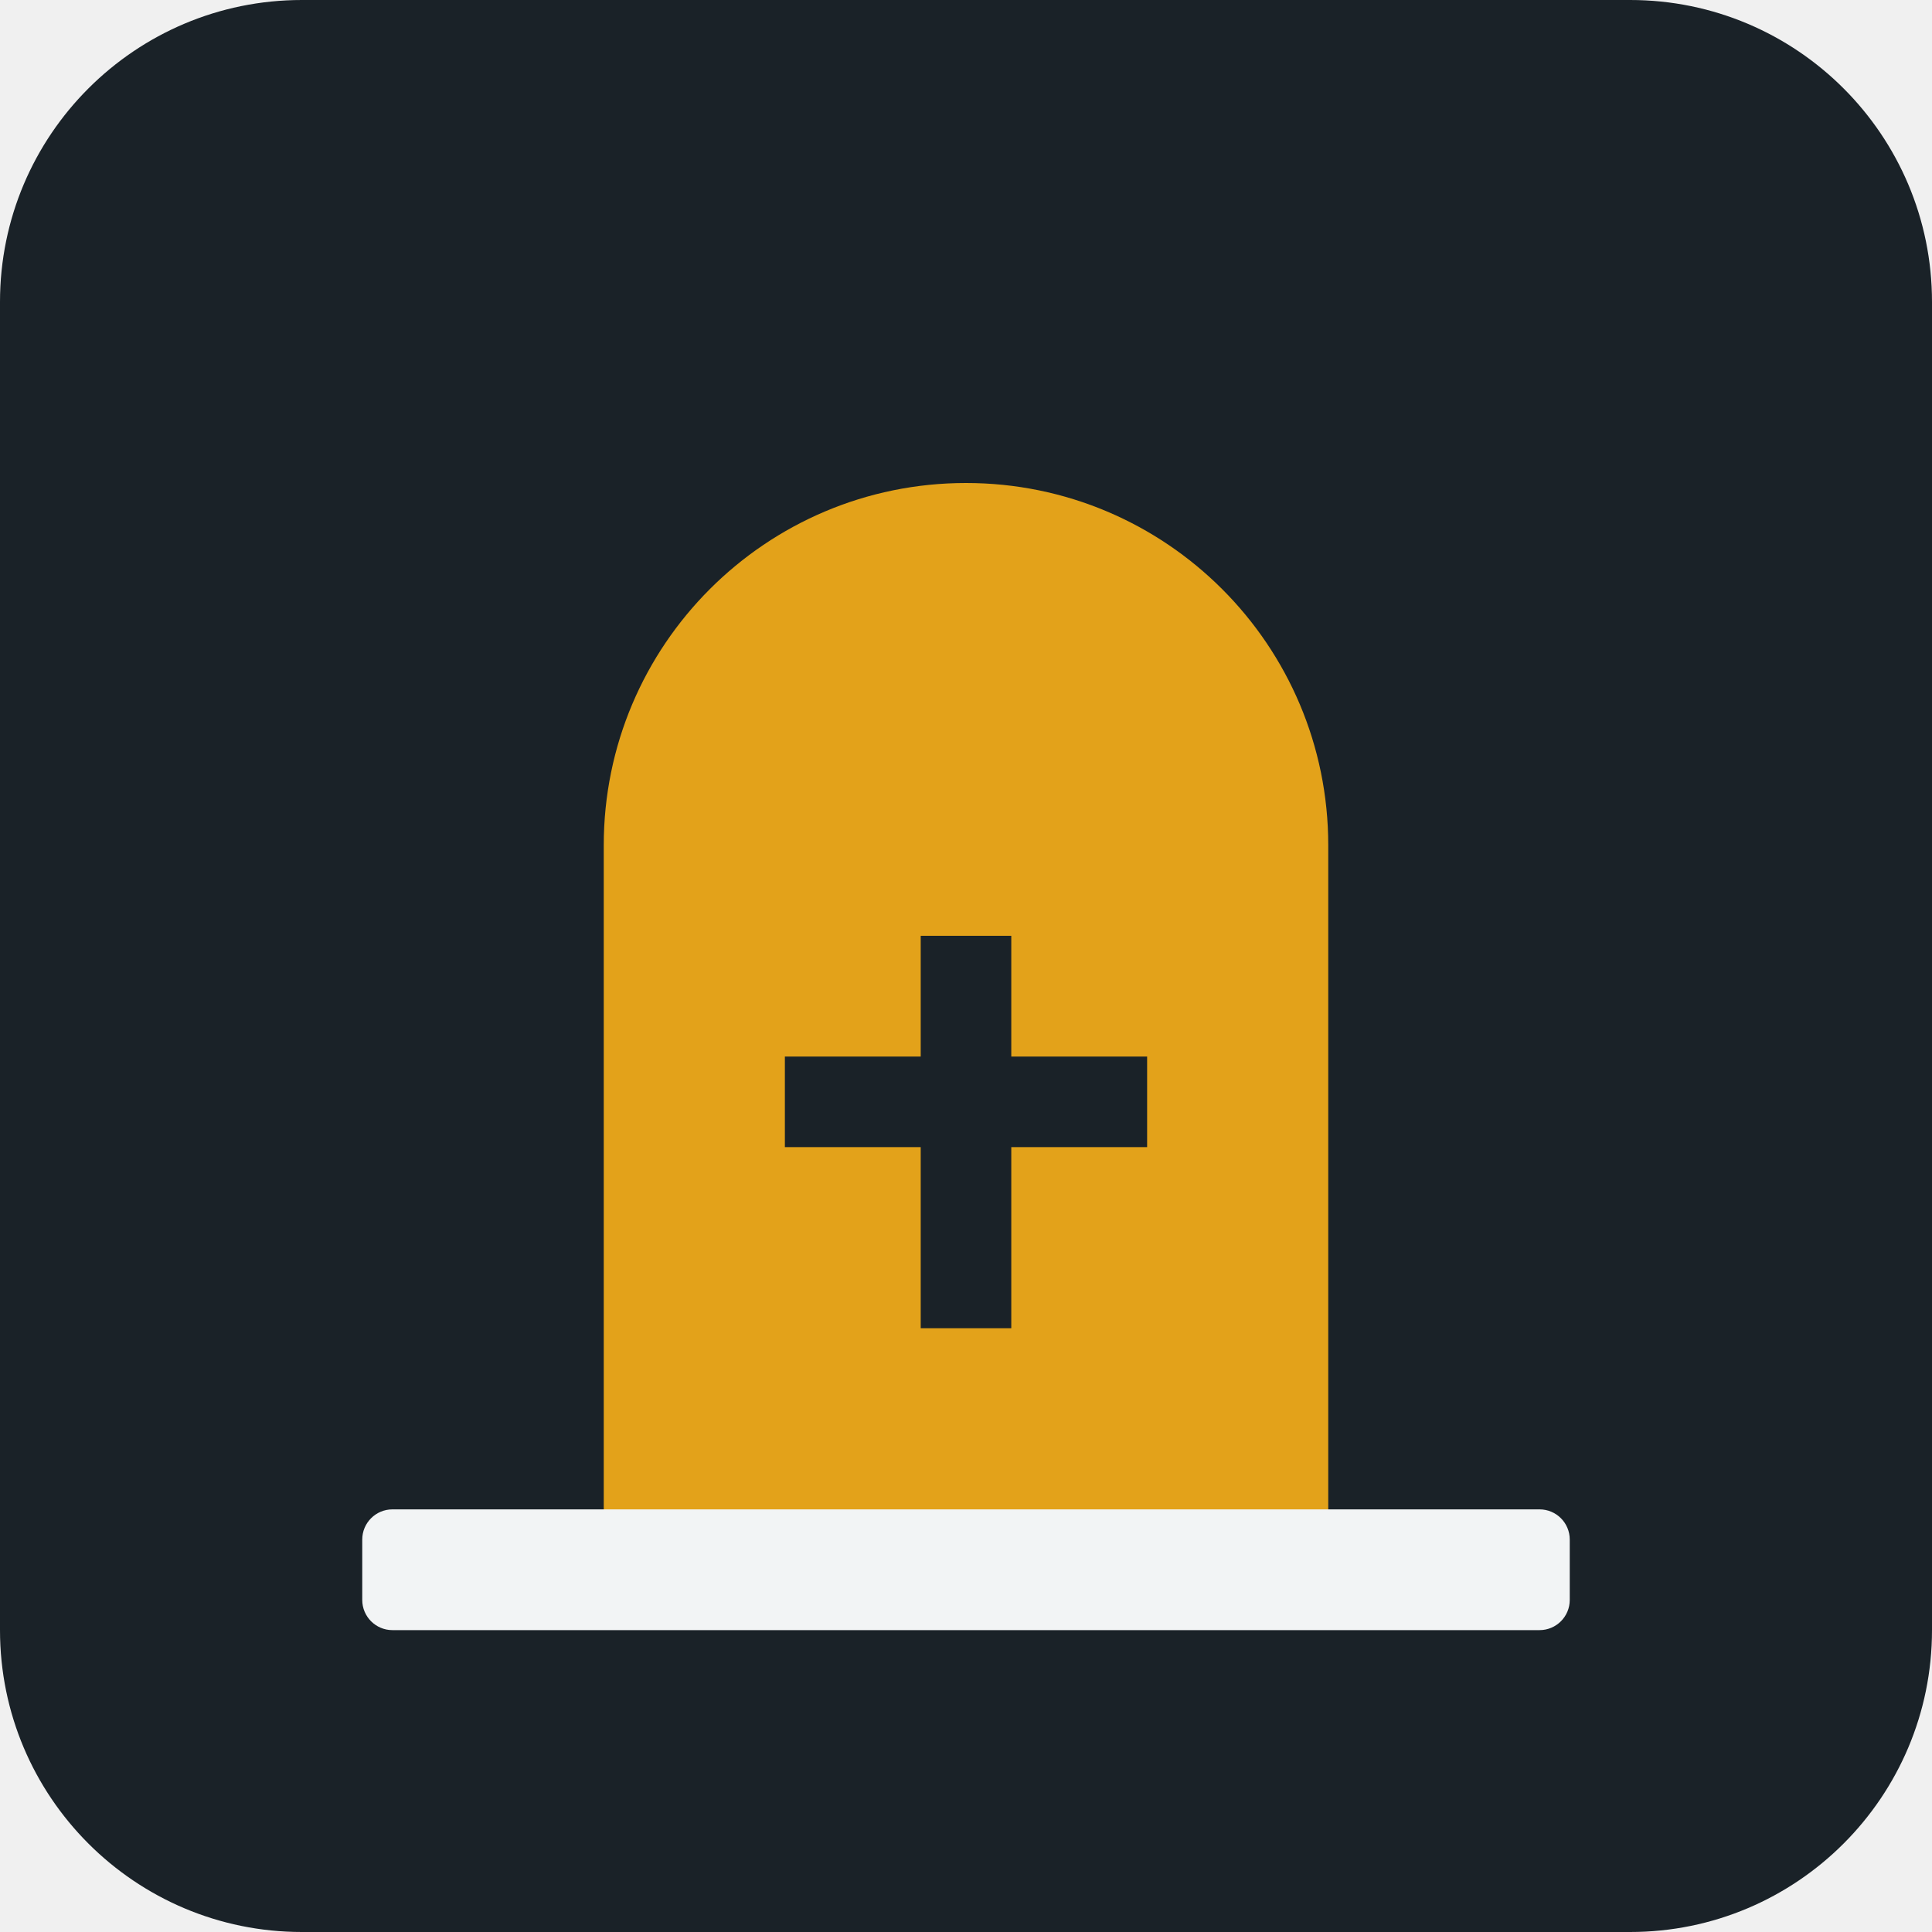
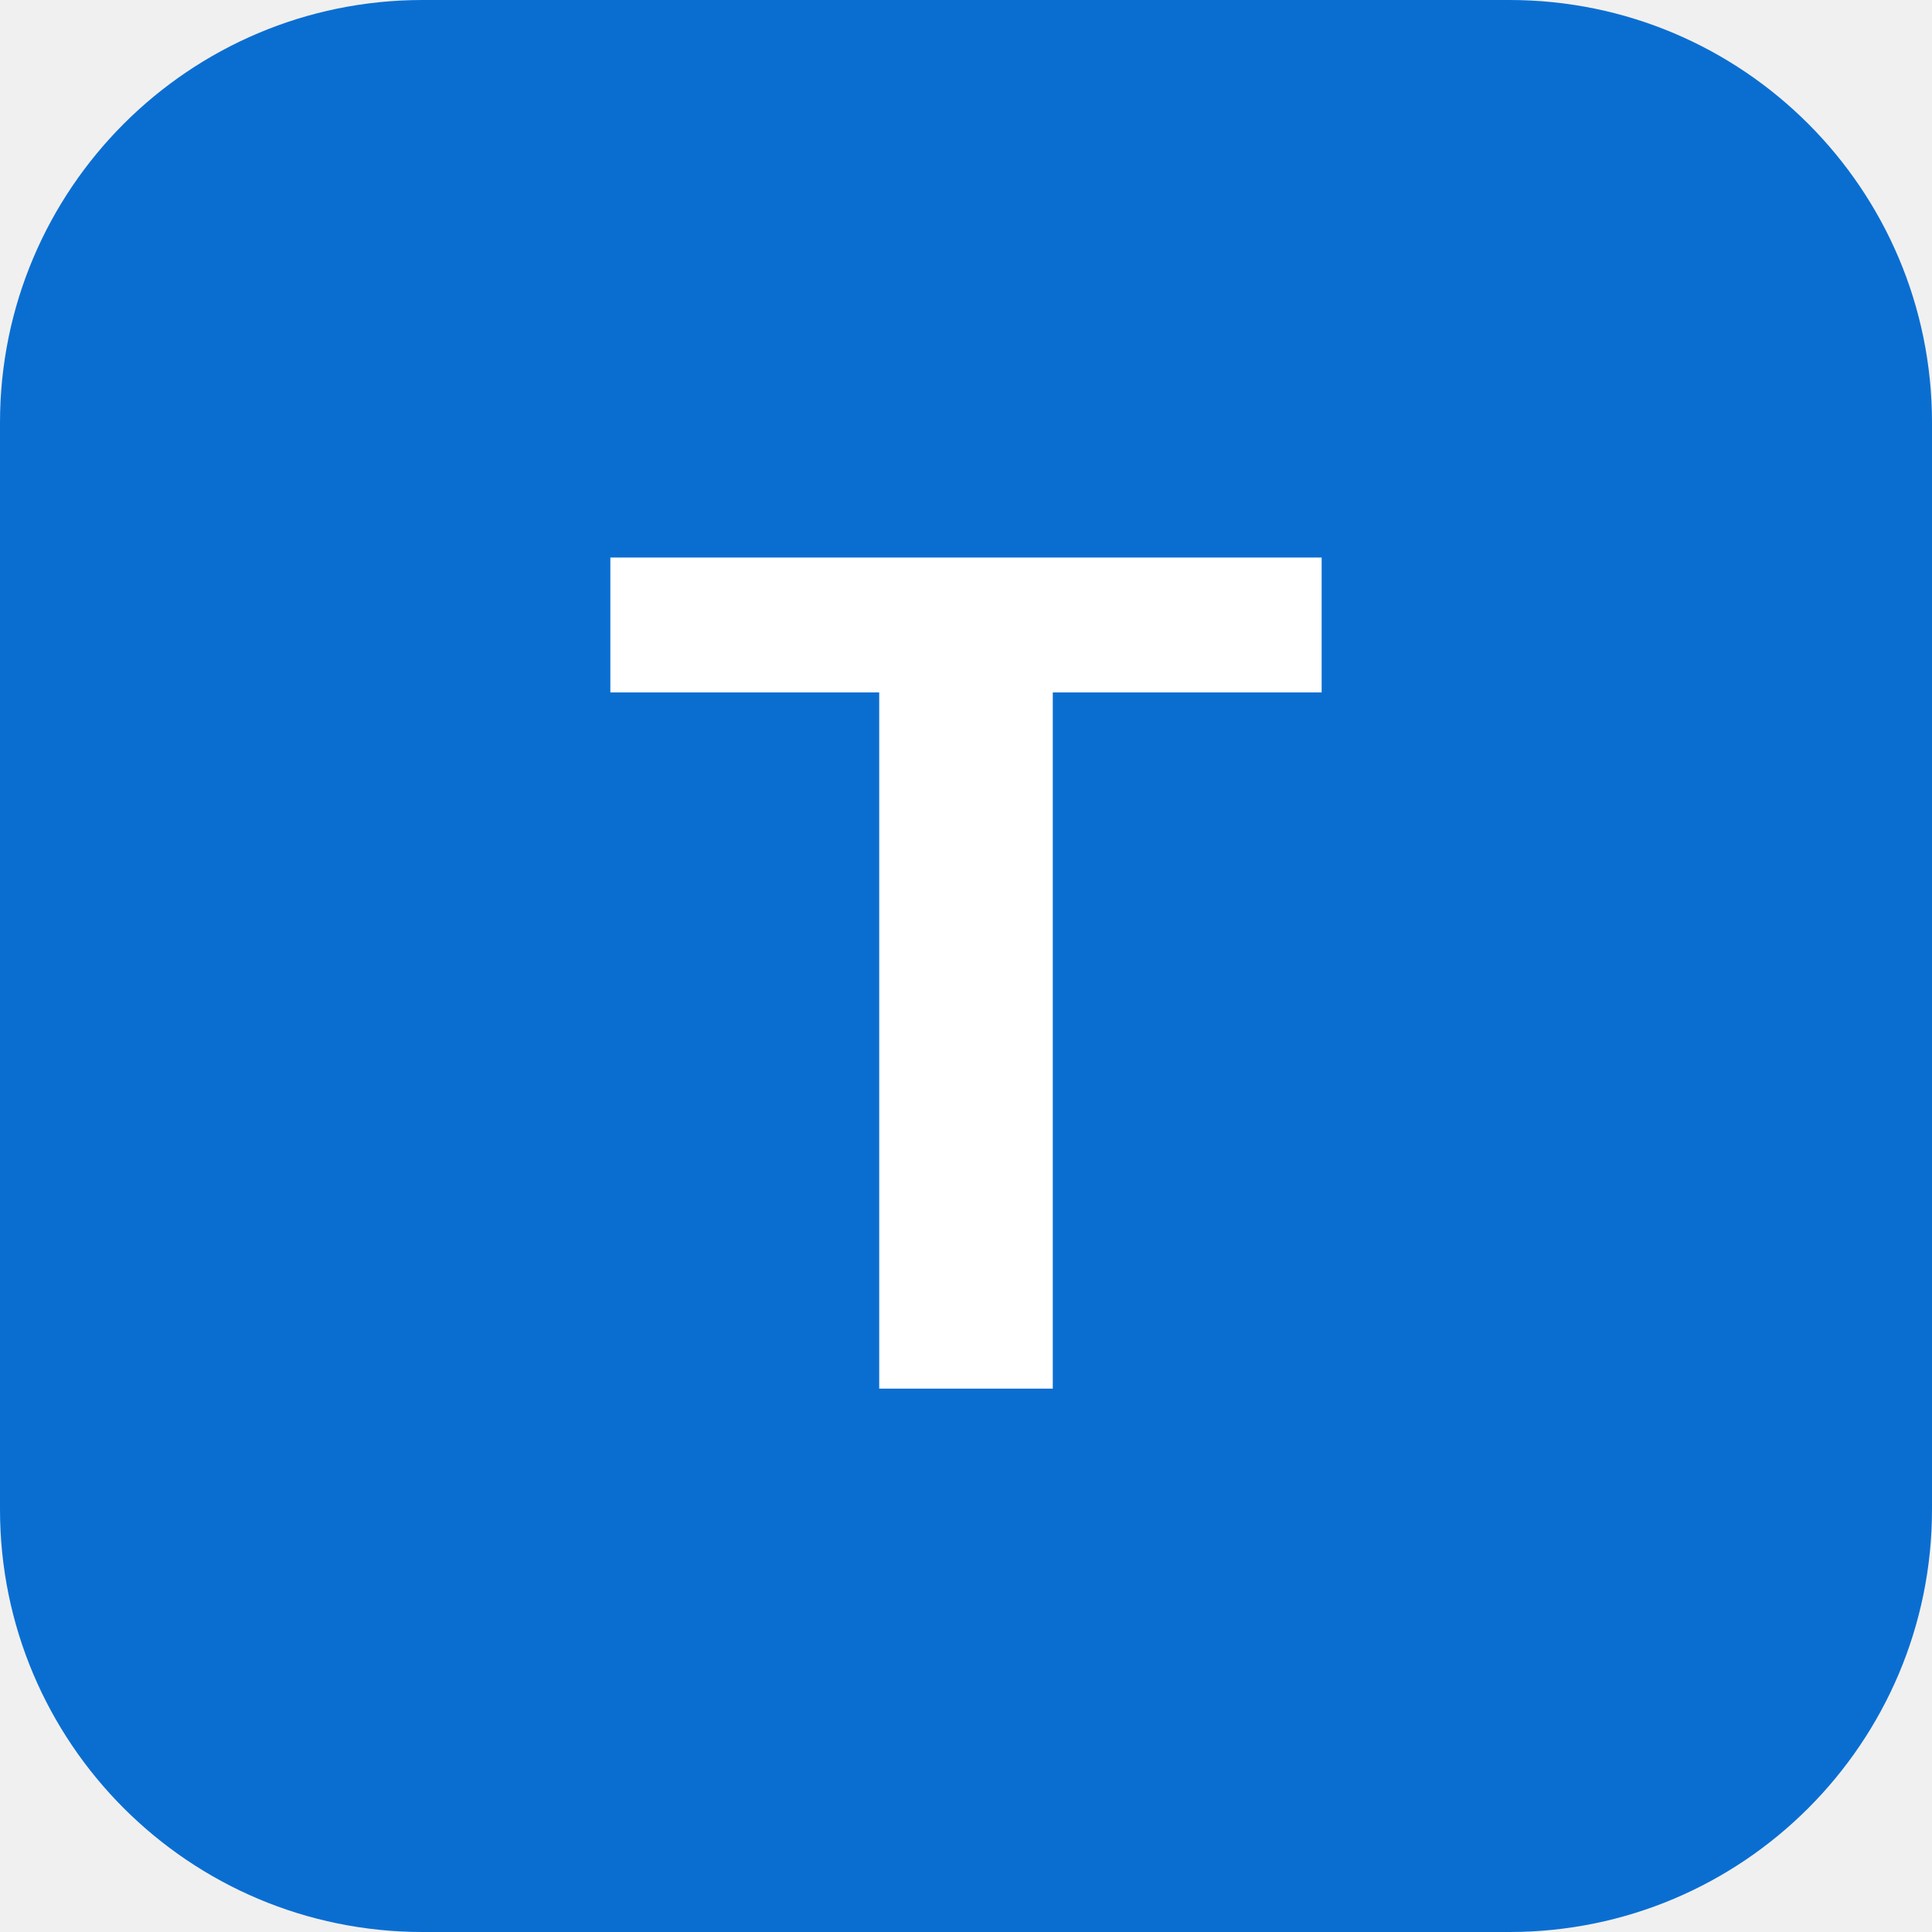
- <svg xmlns="http://www.w3.org/2000/svg" viewBox="0 0 64 64">
-   <rect width="64" height="64" rx="10" fill="#1a2228" />
-   <path d="M20 52V28a12 12 0 0 1 24 0v24z" fill="#e3a21a" />
-   <rect x="12" y="50" width="40" height="4" rx="1" fill="#f2f4f5" />
-   <rect x="30.5" y="31" width="3" height="13" fill="#1a2228" />
-   <rect x="26" y="35" width="12" height="3" fill="#1a2228" />
+ <svg xmlns="http://www.w3.org/2000/svg" viewBox="0 0 32 32">
+   <rect width="32" height="32" rx="7" fill="#0a6ed1" />
+   <text x="16" y="23" text-anchor="middle" font-family="Arial, Helvetica, sans-serif" font-weight="700" font-size="20" fill="#fff">T</text>
</svg>
